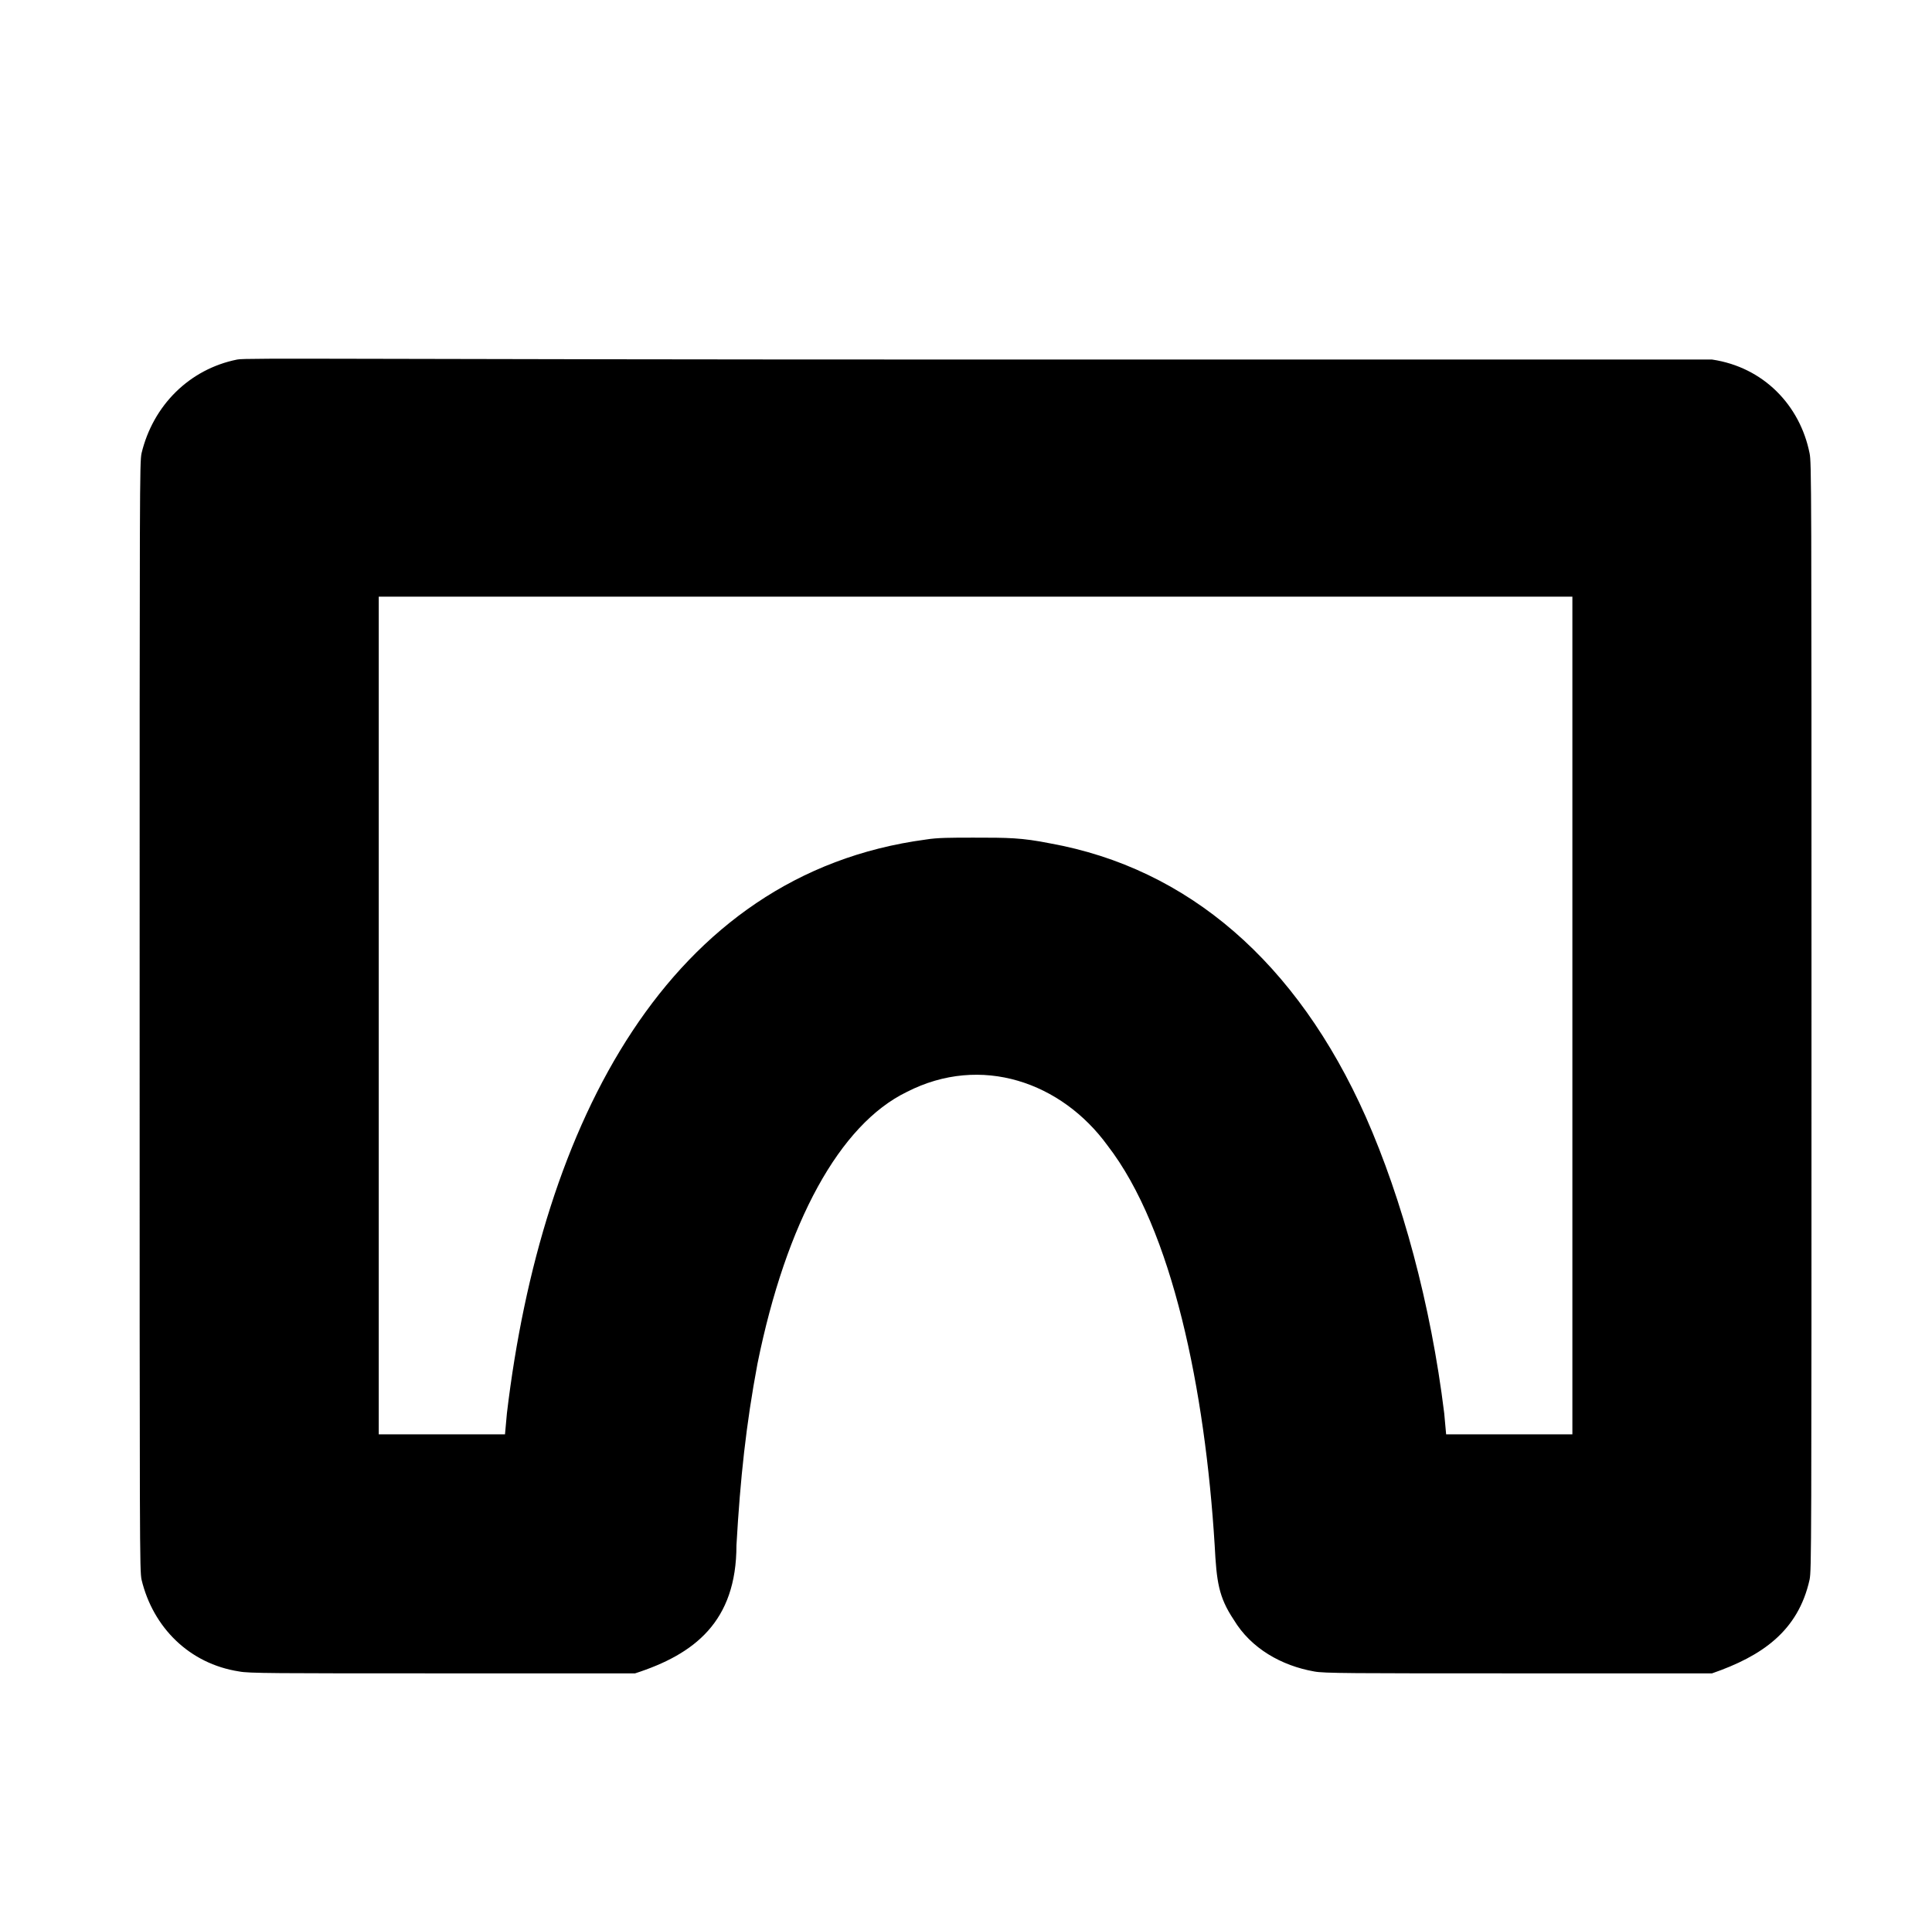
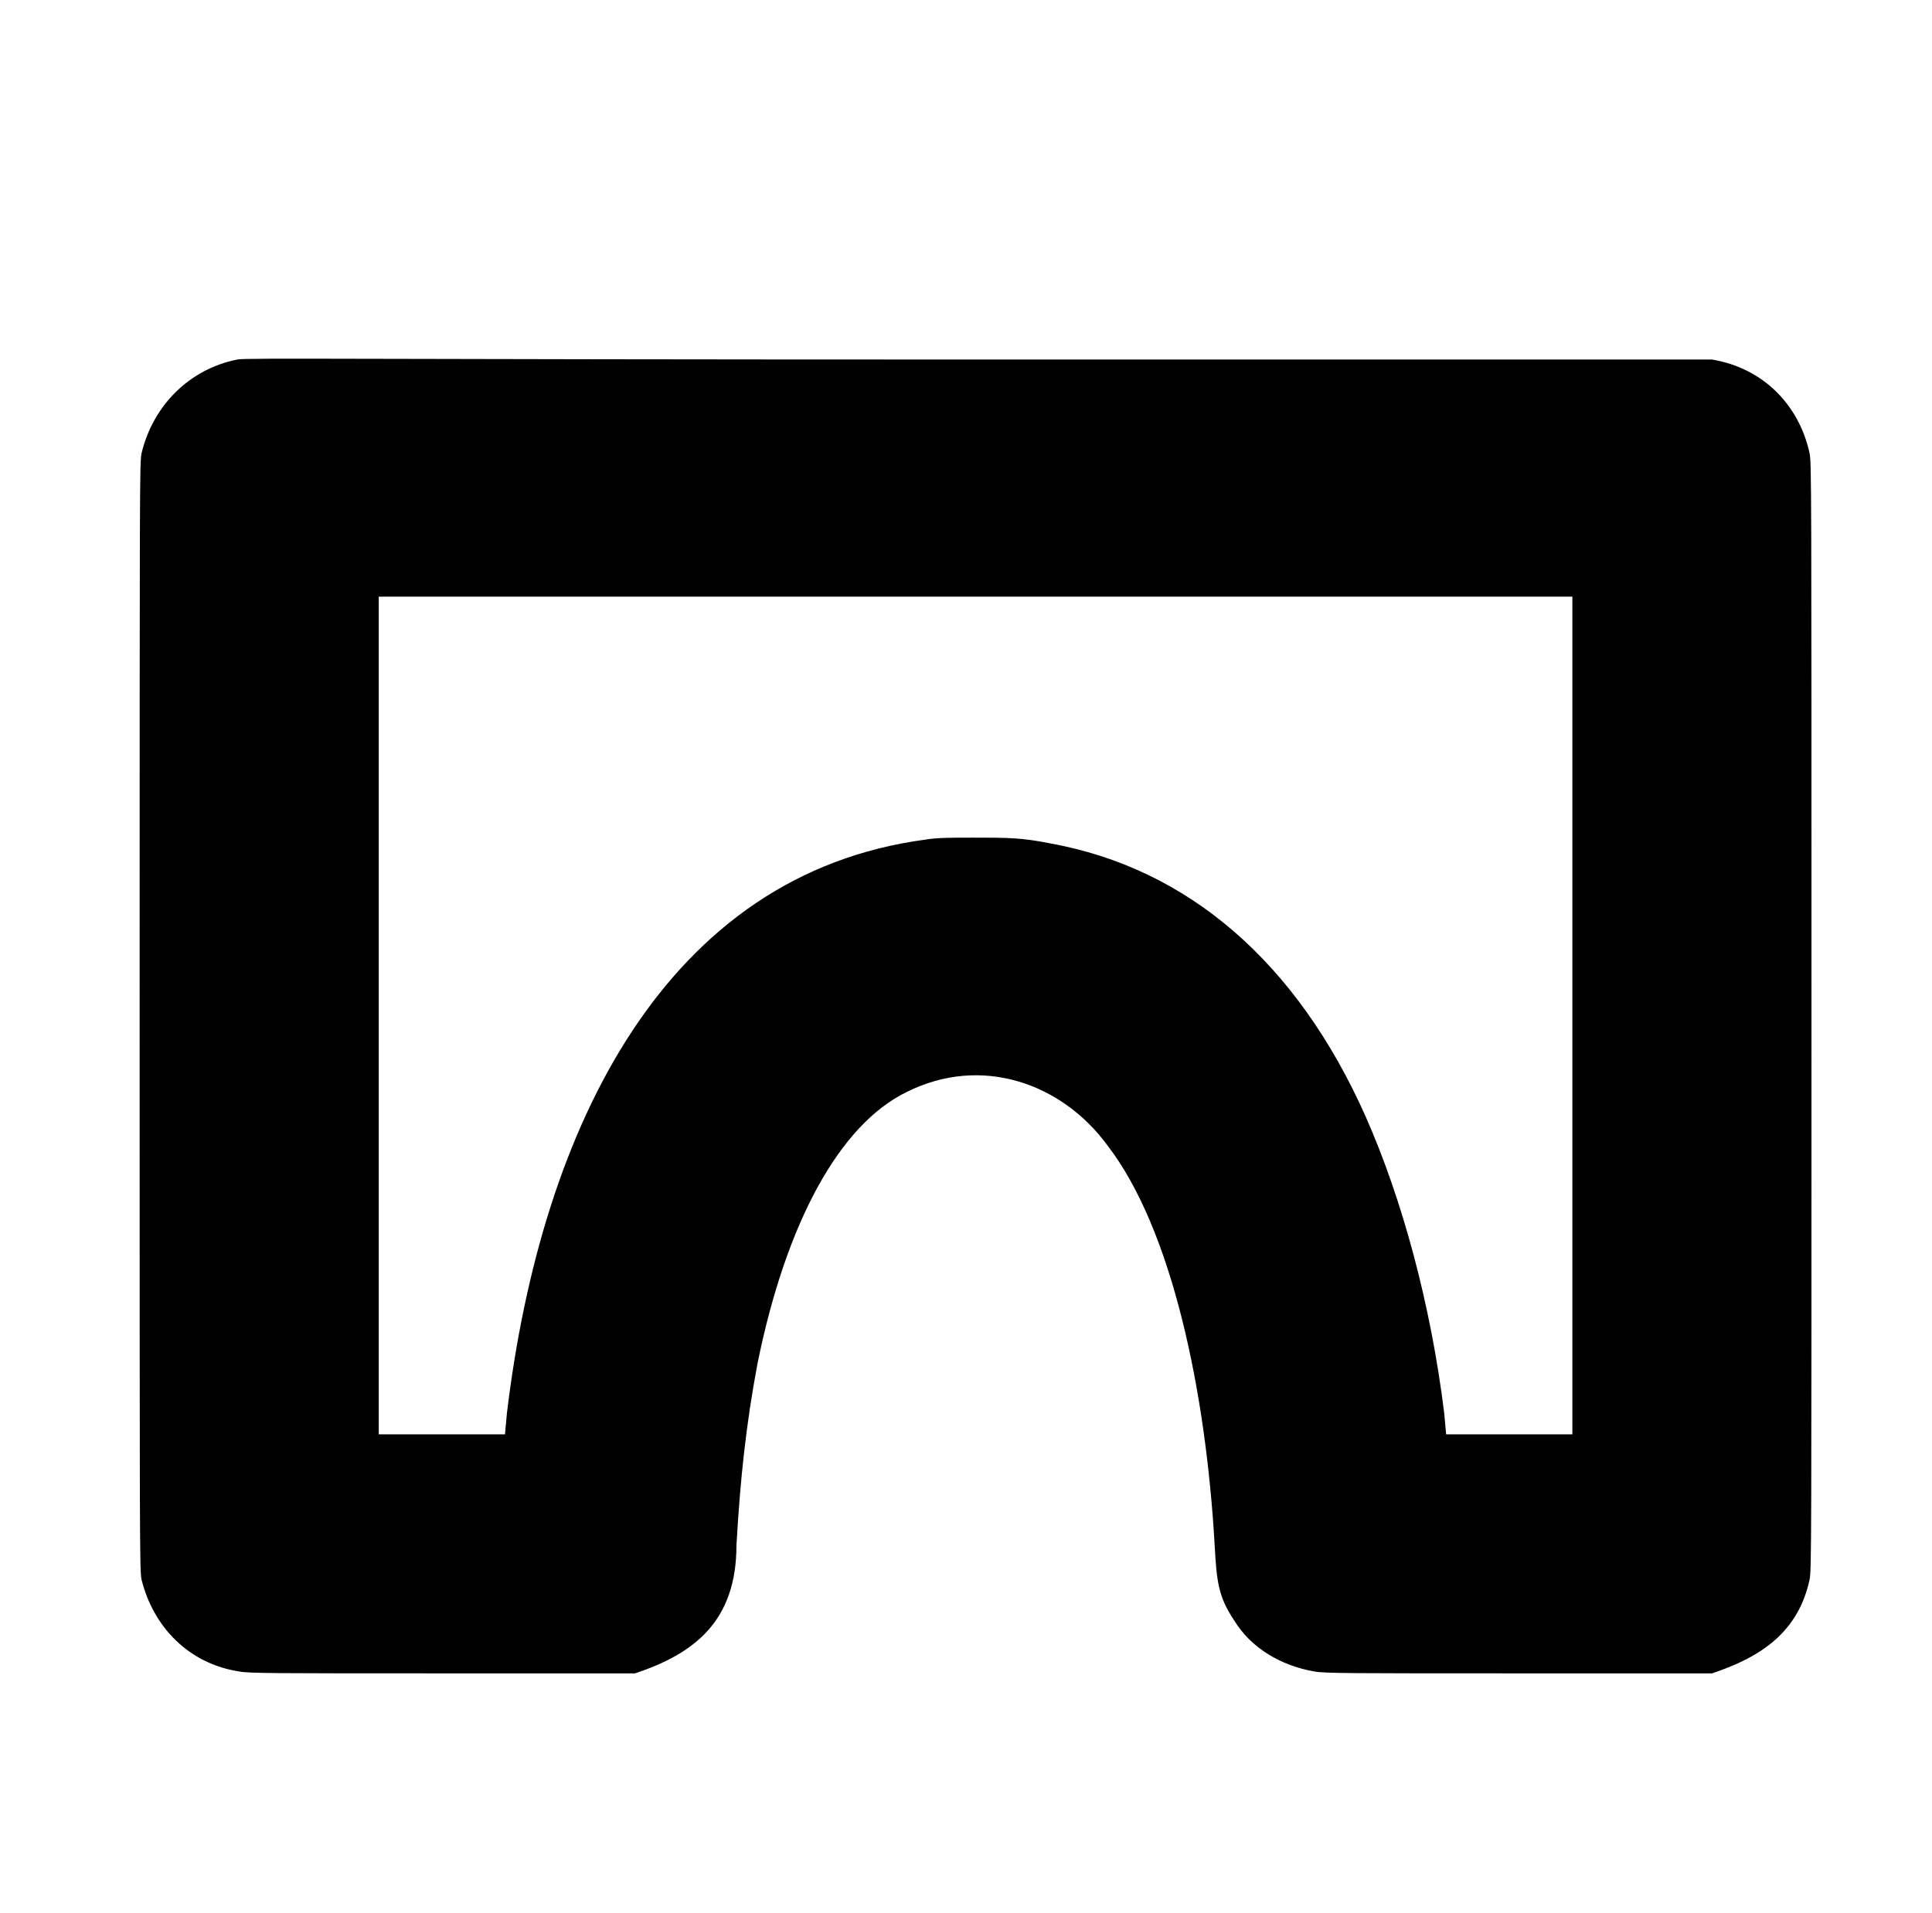
<svg xmlns="http://www.w3.org/2000/svg" version="1.1" viewBox="-10 0 1010 1000">
  <g transform="matrix(1 0 0 -1 0 800)">
-     <path fill="currentColor" d="M375 -8c0 -40 -22 -57 -53 -67h-101c-88 0 -101 0 -106 1c-26 4 -45 23 -51 48c-1 5 -1 15 -1 295s0 289 1 294c6 25 25 44 50 49c4 1 62 0 388 0h383c27 -4 46 -24 51 -49c1 -5 1 -14 1 -294s0 -290 -1 -295c-6 -27 -25 -40 -51 -49h-101c-88 0 -102 0 -107 1 c-17 3 -33 12 -42 27c-8 12 -9 20 -10 39c-5 81 -22 165 -56 209c-24 33 -66 48 -105 28c-35 -17 -63 -68 -78 -142c-6 -32 -9 -60 -11 -95zM188 488v-438h66l1 11c18 151 84 282 219 300c6 1 13 1 25 1c18 0 25 0 40 -3c72 -13 129 -62 165 -143c19 -43 34 -98 41 -155 l1 -11h66v438h-624z" />
+     <path fill="currentColor" d="M375 -8c0 -39.99 -22.339 -56.78 -53 -67h-101c-88 0 -101 0 -106 1c-26.177 4.027 -44.763 23.053 -51 48c-1 5 -1 15 -1 295s0 289 1 294c6 25 25 44 50 49c4 1 62 0 388 0h383c26.975 -4.496 45.552 -23.941 51 -49c1 -5 1 -14 1 -294s0 -290 -1 -295 c-5.958 -27.405 -25.198 -40.399 -51 -49h-101c-88 0 -102 0 -107 1c-17 3 -33 12 -42 27c-8 12 -9 20 -10 39c-4.612 80.71 -22.317 165.212 -56 209c-23.764 32.519 -65.811 47.595 -105 28c-35 -17 -63 -68 -78 -142c-6 -32 -9 -60 -11 -95zM188 269v-219 h66l1 11c18.12 150.998 83.59 282.078 219 300c6 1 13 1 25 1c18 0 25 0 40 -3c72 -13 129 -62 165 -143c19 -43 34 -98 41 -155l1 -11h66v438h-624v-219z" />
  </g>
</svg>
